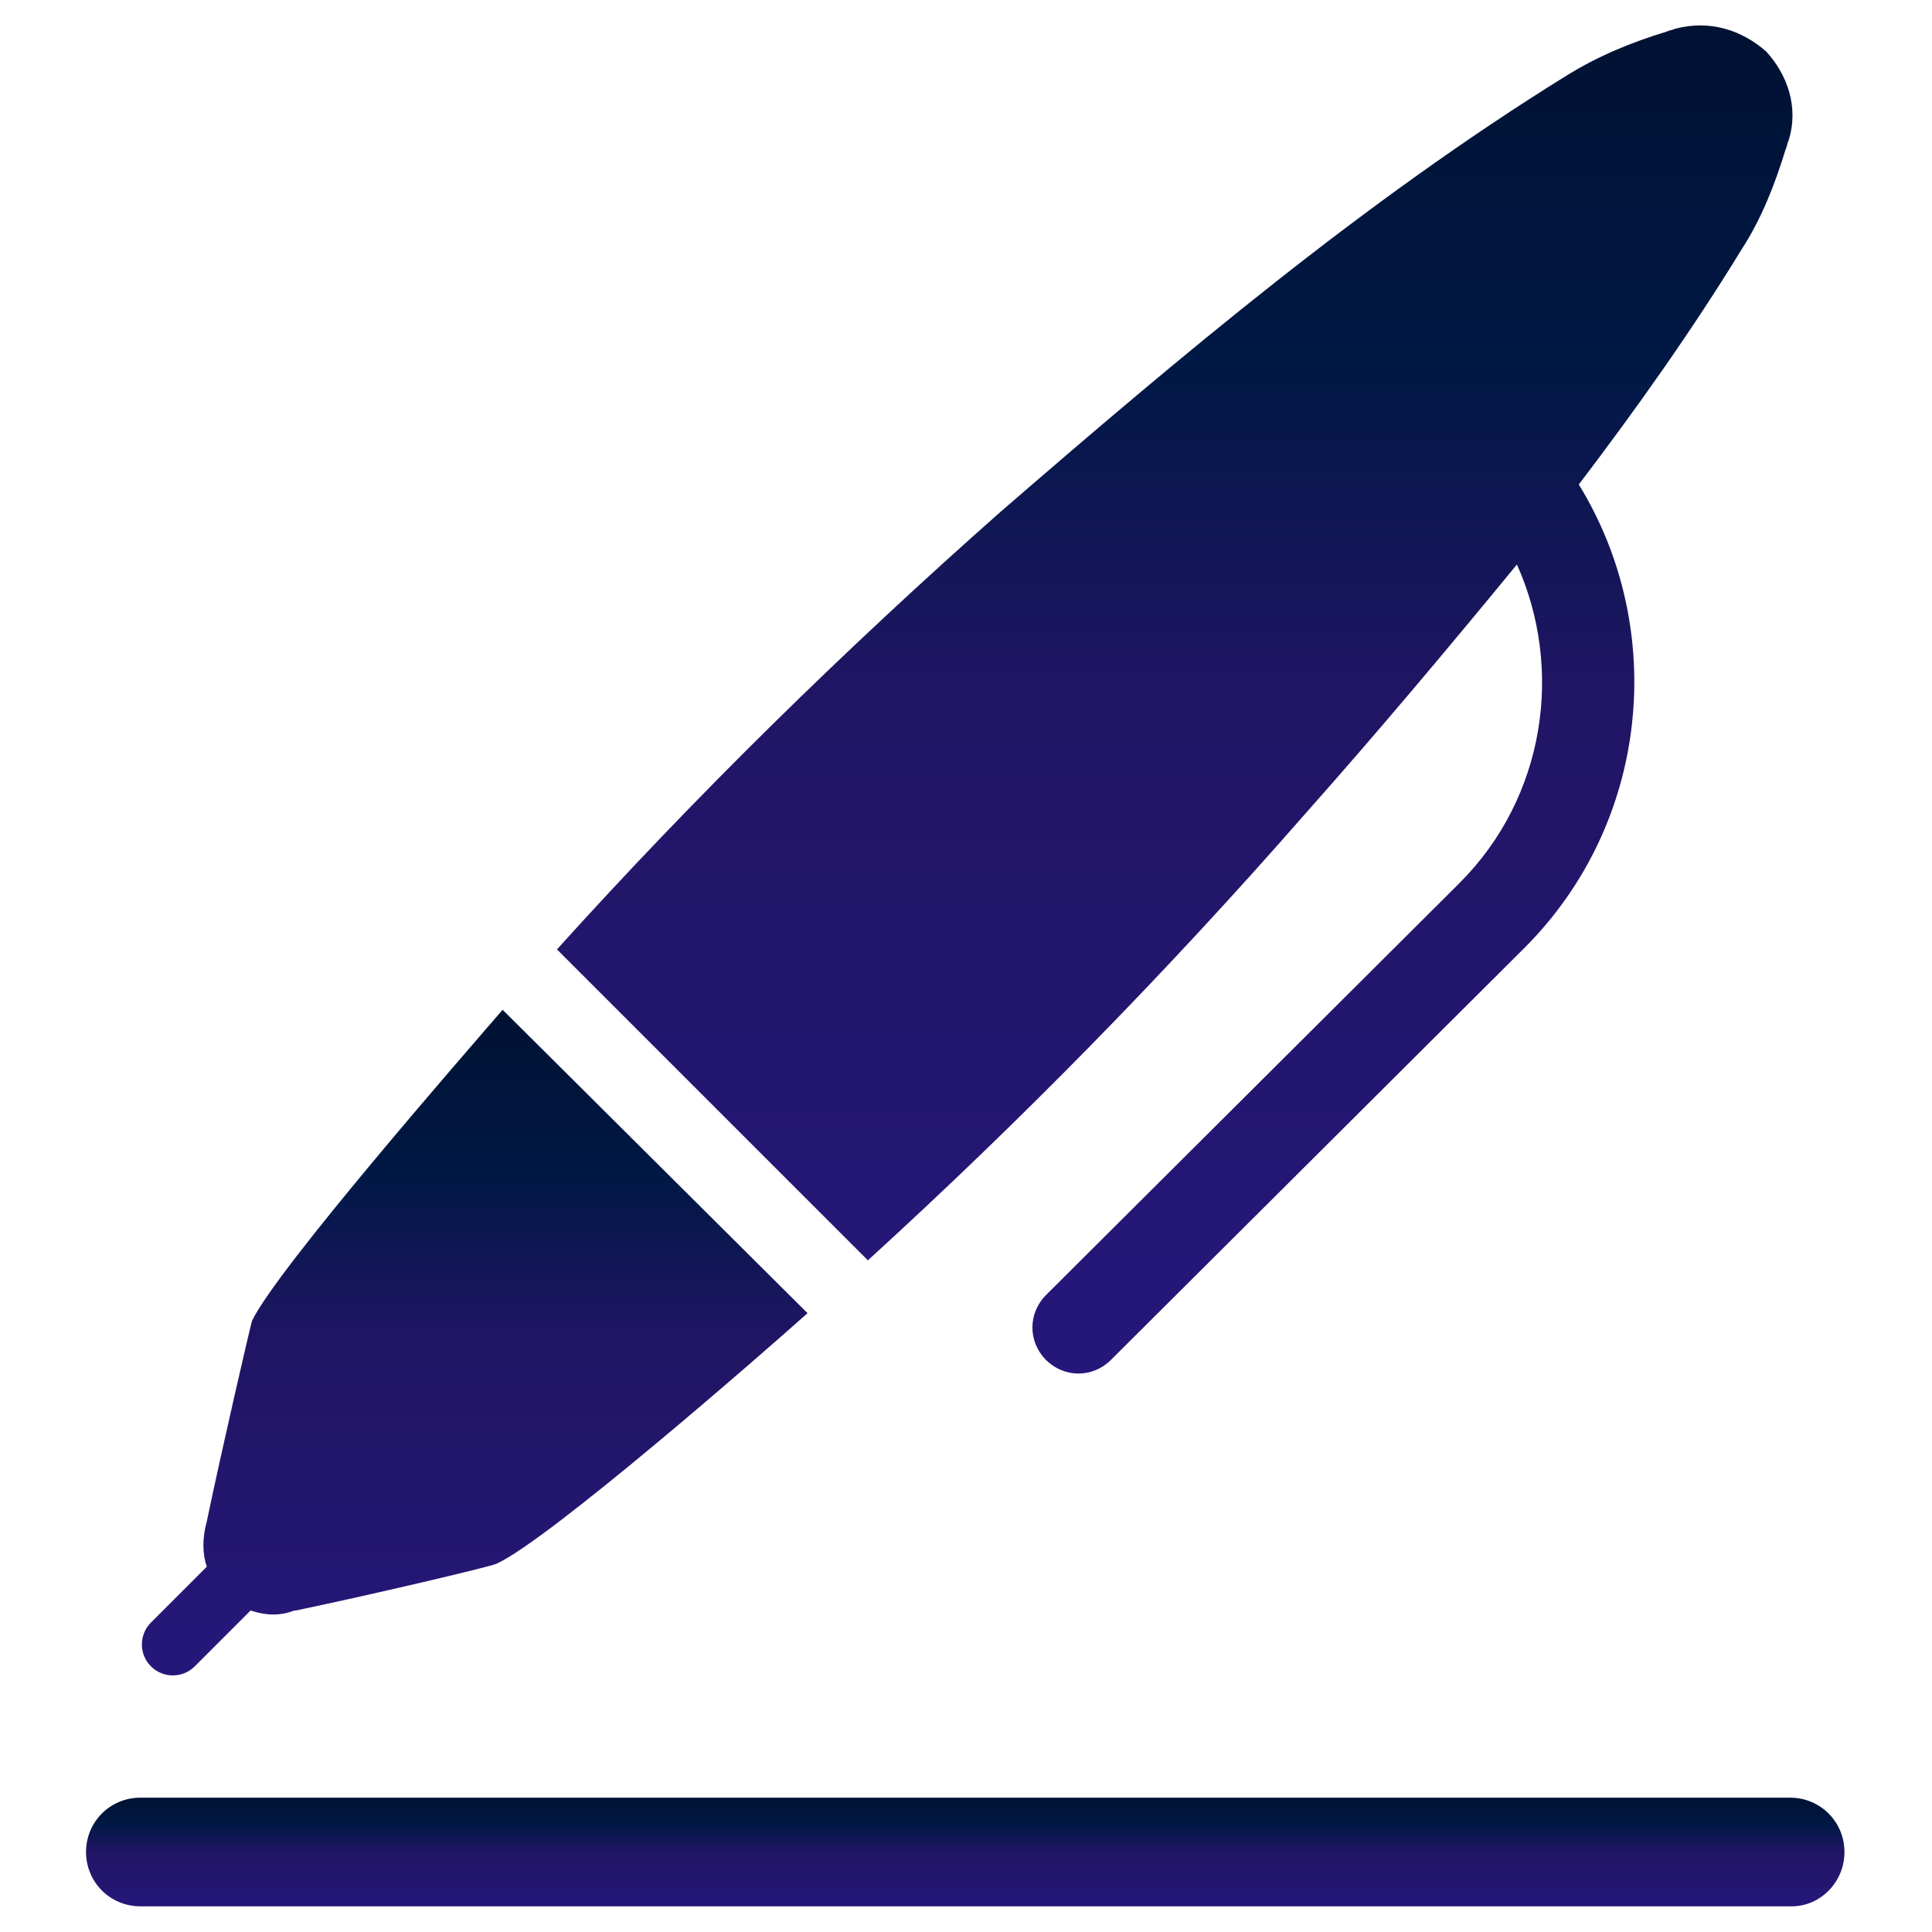
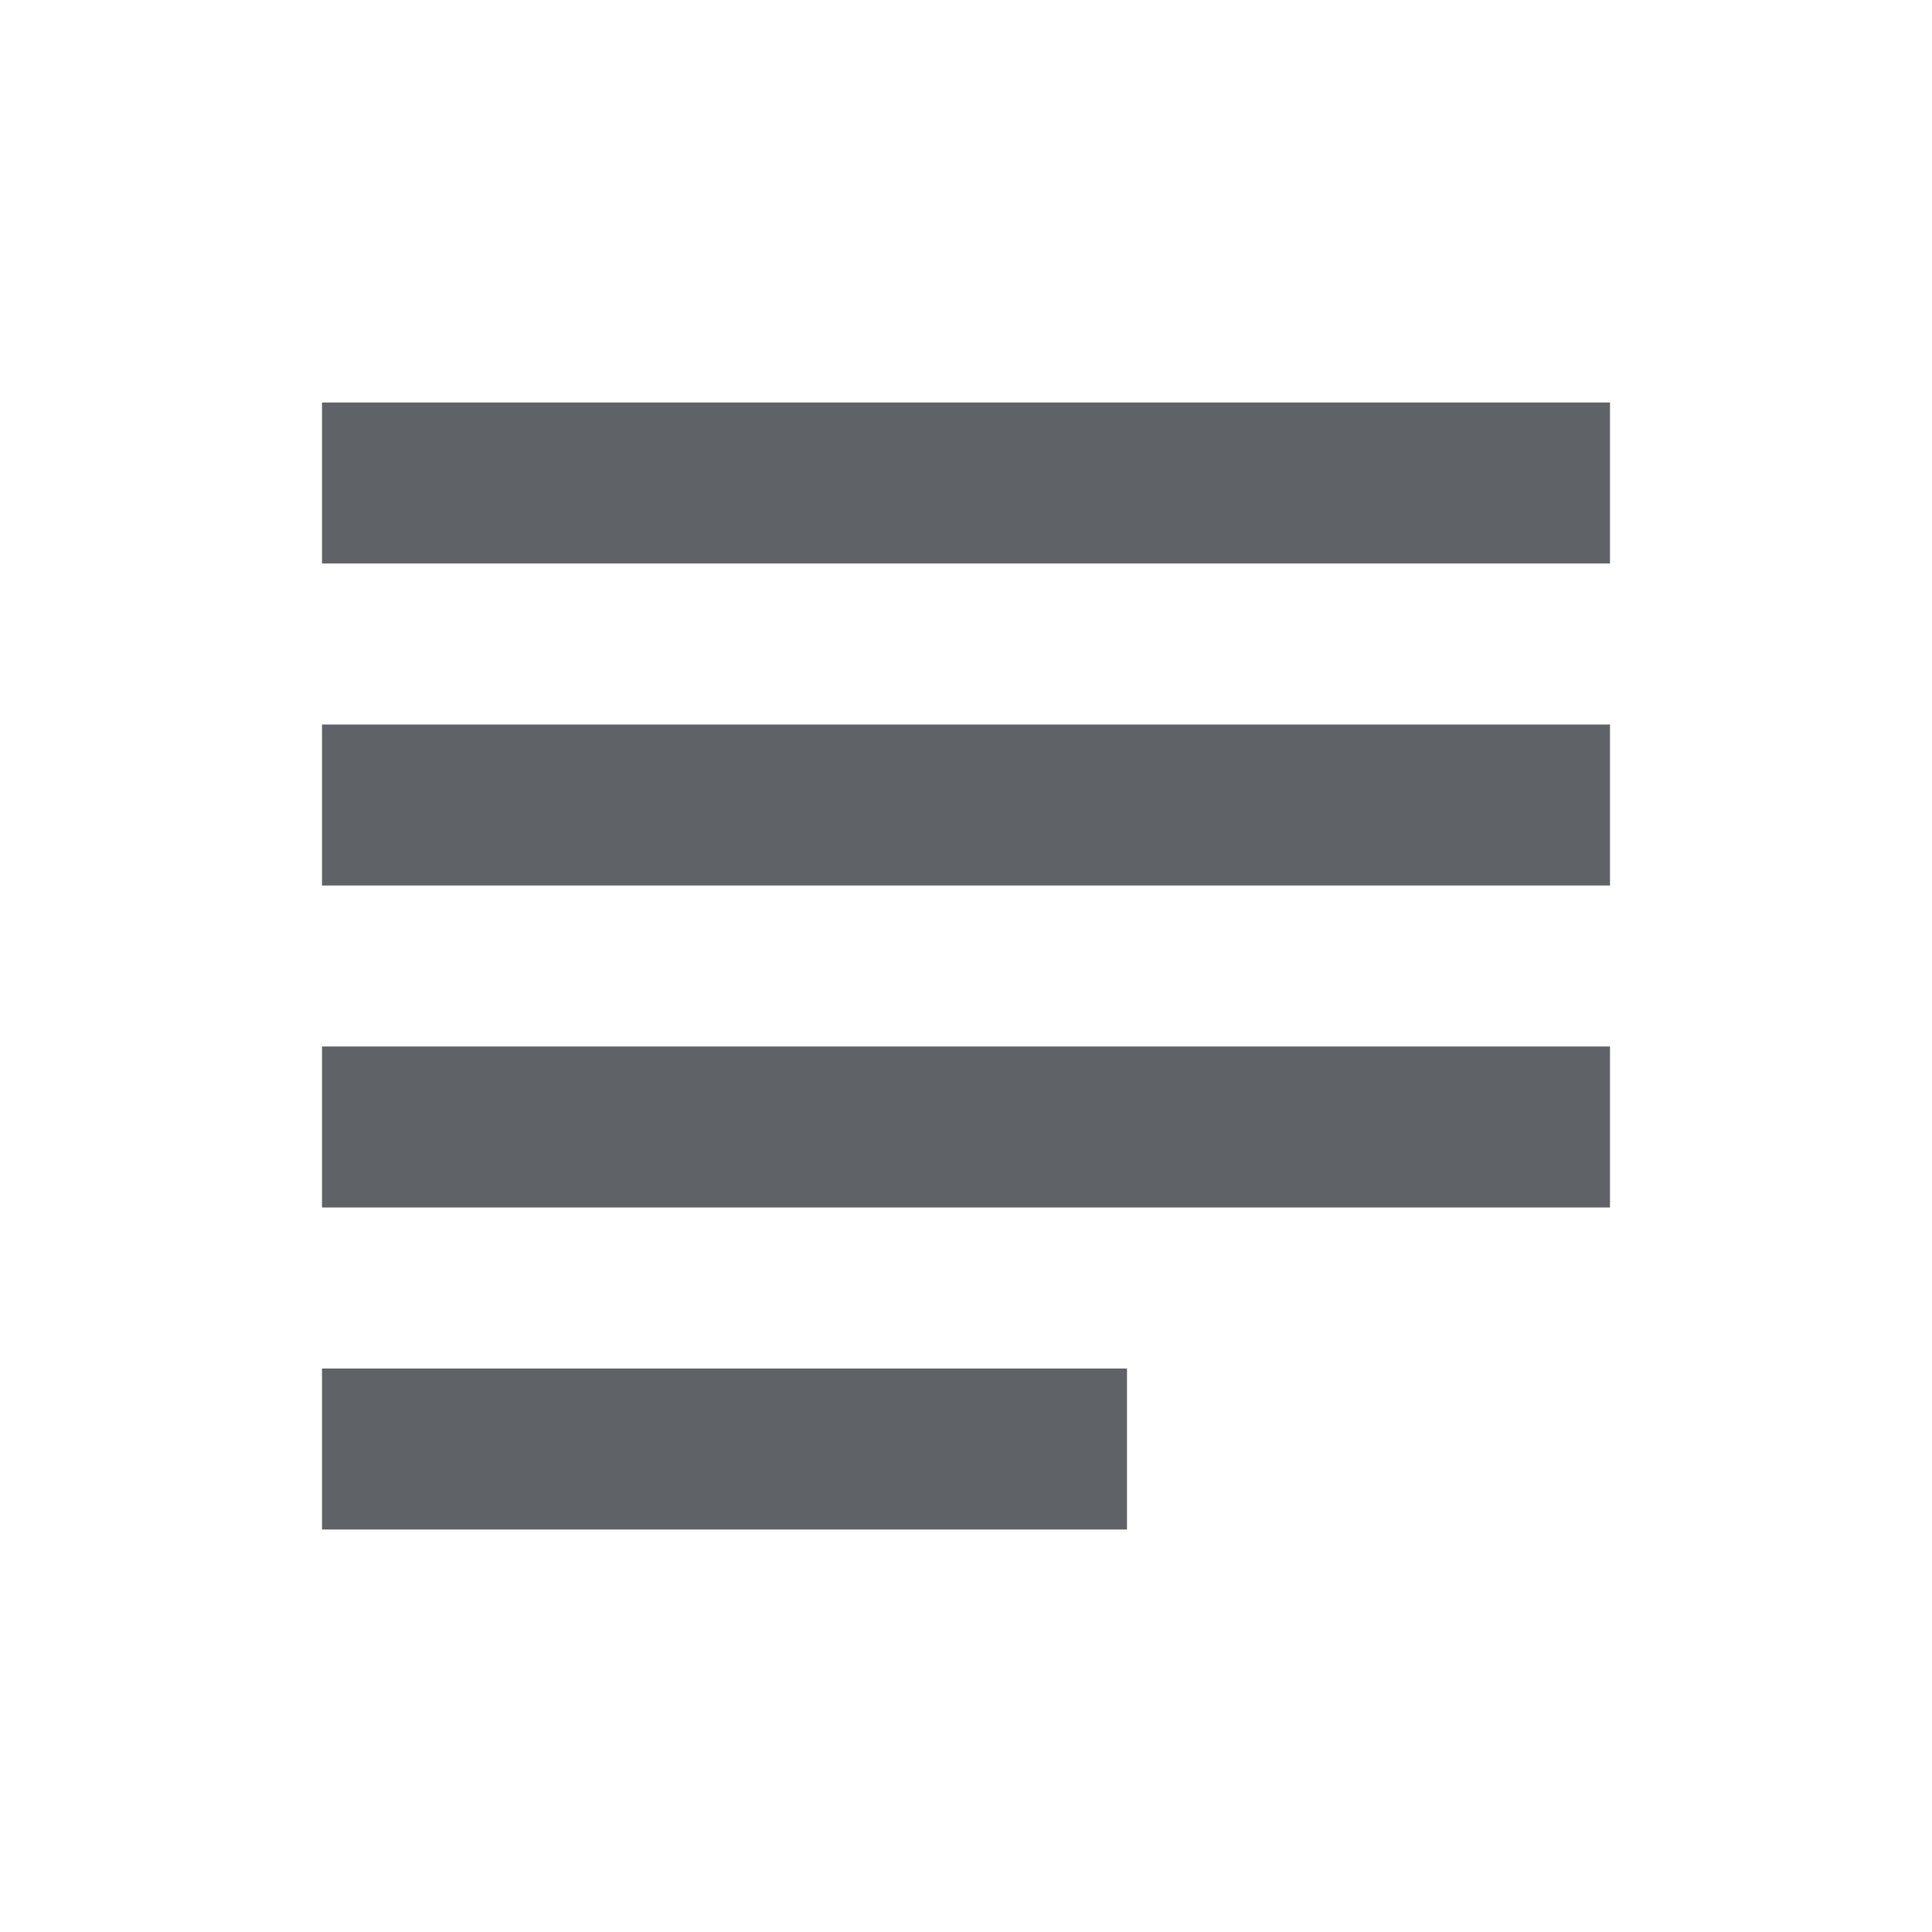
- <svg xmlns="http://www.w3.org/2000/svg" version="1.1" x="0px" y="0px" viewBox="0 0 128 128" style="enable-background:new 0 0 128 128;" xml:space="preserve">
-   <g>
-     <g>
-       <g>
-         <g>
-           <path d="M111,1.9c-0.2,0.1-0.4,0.1-0.6,0.2c-2.3,0.7-4.5,1.6-6.6,2.9c-13.4,8.3-25.6,18.6-37.5,28.9C56,43,46.1,52.7,36.9,62.9      l20.6,20.6C67.7,74.2,77.3,64.4,86.4,54c4.8-5.4,9.5-11,14.1-16.6c3.1,6.9,1.9,15.4-3.8,21.1L69.3,85.8c-1.2,1.2-1.2,3.1,0,4.3      c1.2,1.2,3.1,1.2,4.3,0L101,62.8c8.3-8.3,9.5-21.1,3.6-30.7c3.8-5,7.5-10.2,10.8-15.6c1.3-2,2.2-4.3,2.9-6.6      c0.1-0.2,0.1-0.4,0.2-0.6c0.7-2.2-0.1-4.4-1.5-5.9C115.4,2,113.3,1.3,111,1.9z" />
-           <path d="M13.7,100.8C13.7,100.8,13.7,100.8,13.7,100.8c-0.3,1.1-0.3,2.1,0,3l-3.7,3.7c-0.8,0.8-0.8,2.1,0,2.9      c0.8,0.8,2.1,0.8,2.9,0l3.7-3.7c0.9,0.3,1.9,0.4,2.9,0c0,0,0,0,0.1,0c4.8-1,12.9-2.9,13.3-3.1c3.5-1.6,17.7-14,20.6-16.6      L33.3,66.9C30.8,69.8,18.4,84,16.7,87.5C16.6,87.8,14.7,96,13.7,100.8z" />
-         </g>
-       </g>
-       <g>
-         <path d="M118.7,126.3H9.3c-2,0-3.6-1.6-3.6-3.6s1.6-3.6,3.6-3.6h109.3c2,0,3.6,1.6,3.6,3.6S120.6,126.3,118.7,126.3z" />
-       </g>
-     </g>
-   </g>
-   <defs>
-     <linearGradient id="grad1" x1="0" x2="0" y1="0" y2="1">
-       <stop offset="0%" class="stop1" />
-       <stop offset="25%" class="stop2" />
-       <stop offset="50%" class="stop3" />
-       <stop offset="100%" class="stop4" />
-     </linearGradient>
-   </defs>
-   <style>
-     * {
-         fill: url(#grad1)
-     }
-     
-     .stop1 {
-       stop-color: #001233;
-     }
-     .stop2 {
-       stop-color: #001845;
-     }
-     .stop3 {
-       stop-color: #211565;
-     }
-     .stop4 {
-       stop-color: #25177A;
-     }
- </style>
+ <svg xmlns="http://www.w3.org/2000/svg" height="24px" viewBox="0 -960 960 960" width="24px" fill="#5f6368">
+   <path d="M160-200v-80h400v80H160Zm0-160v-80h640v80H160Zm0-160v-80h640v80H160Zm0-160v-80h640v80H160Z" />
</svg>
